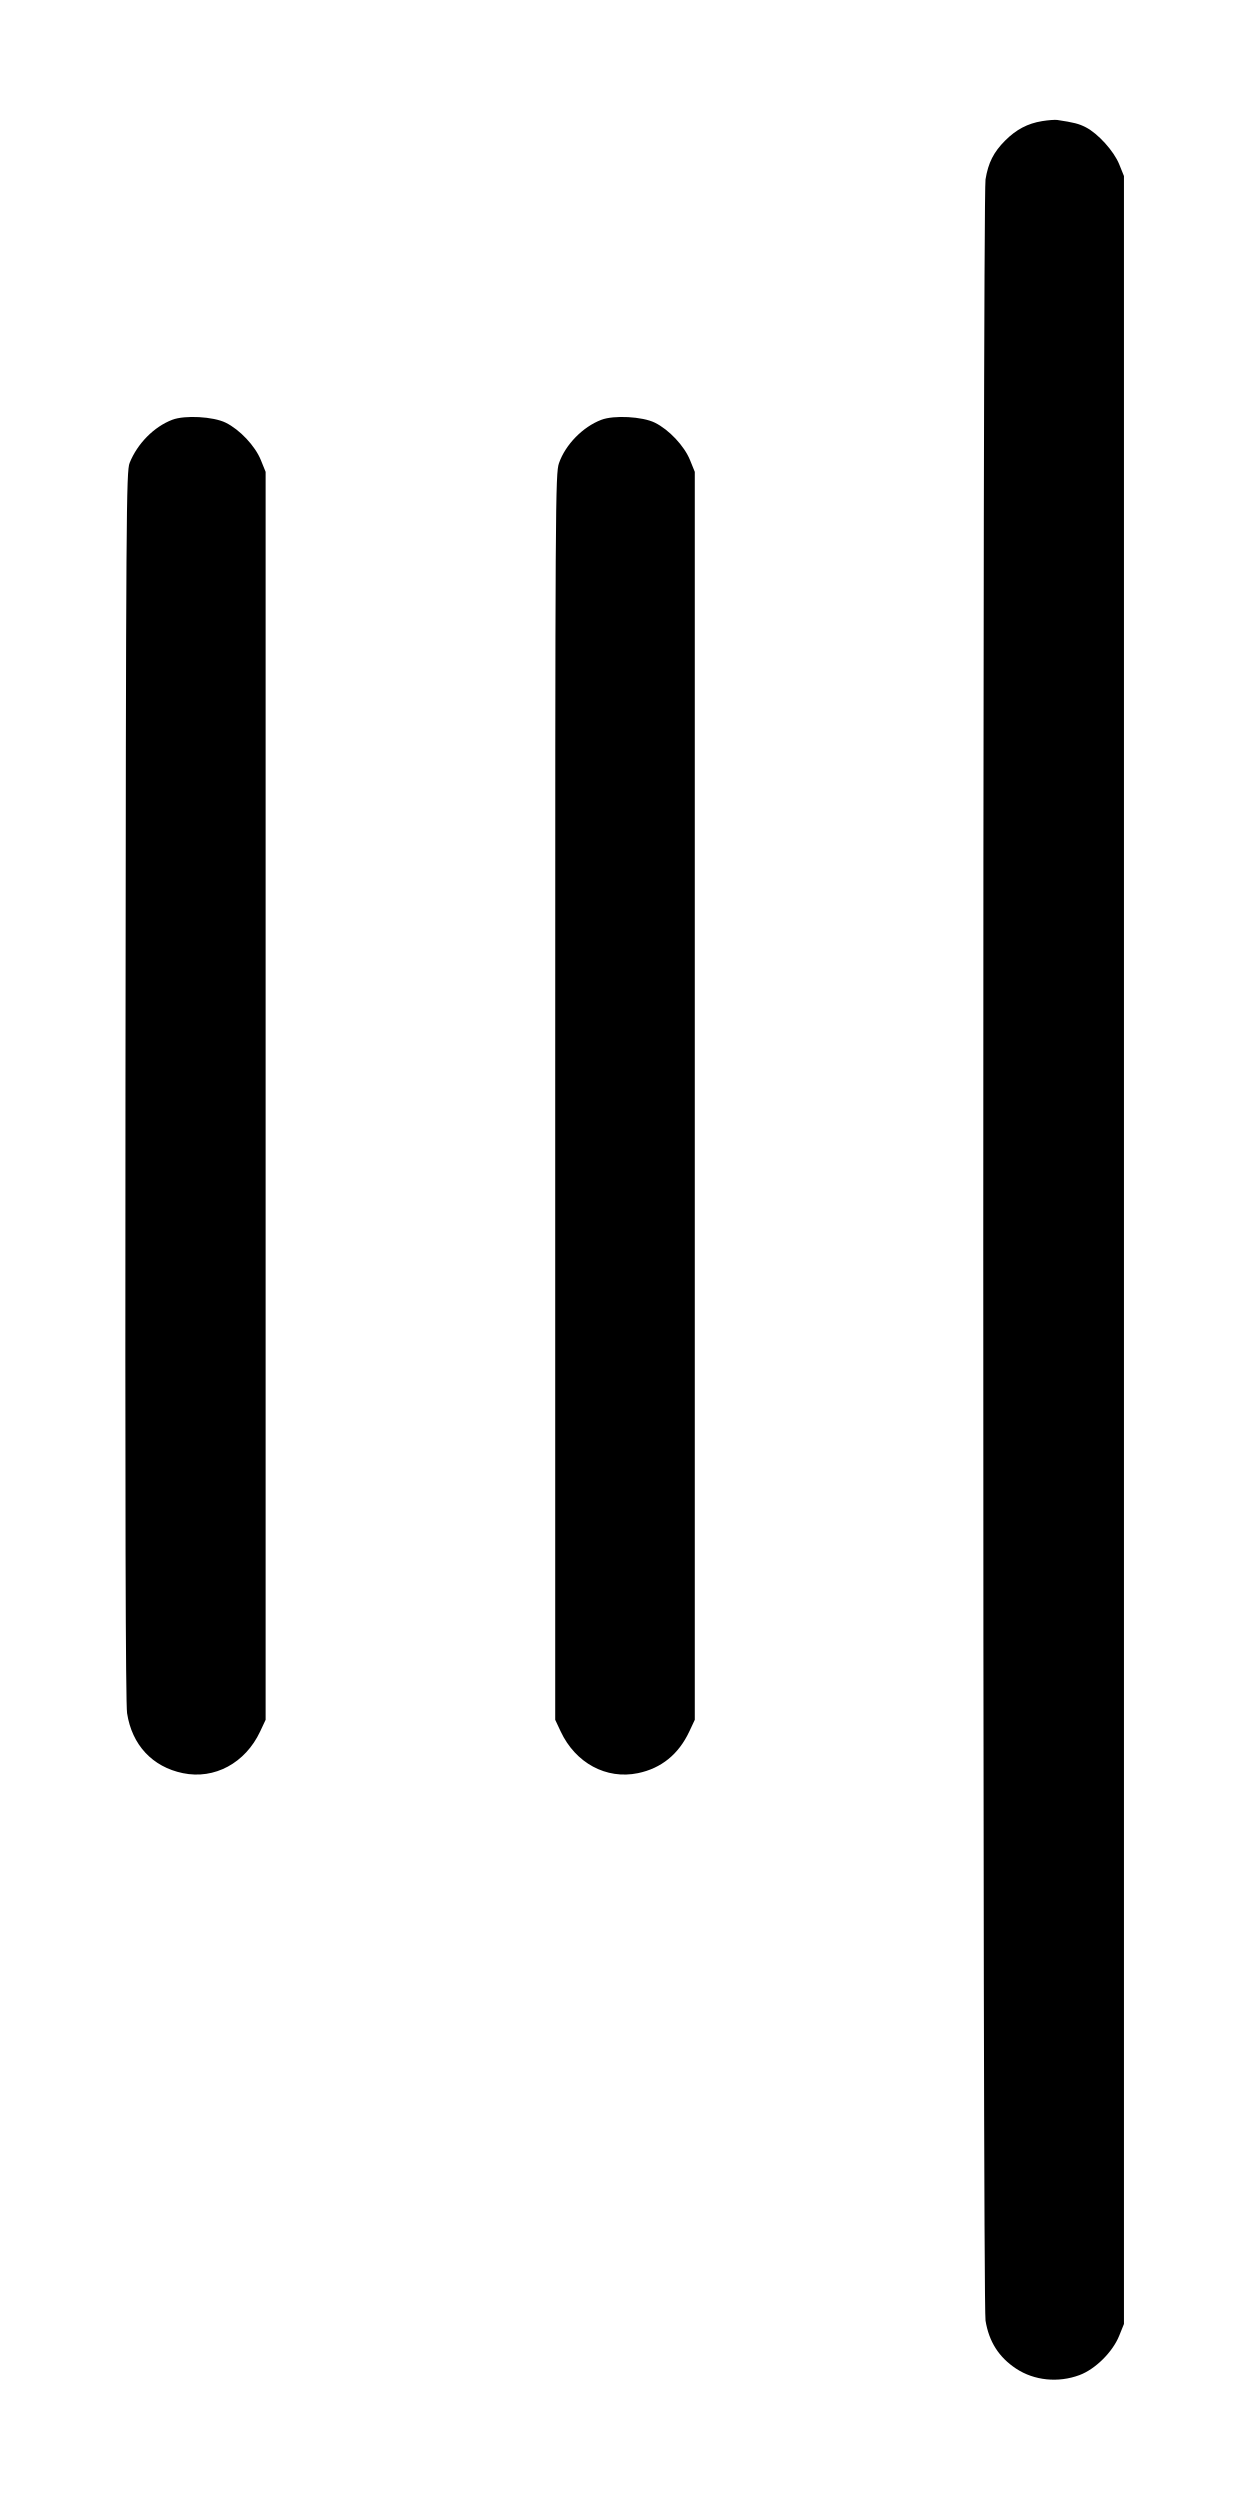
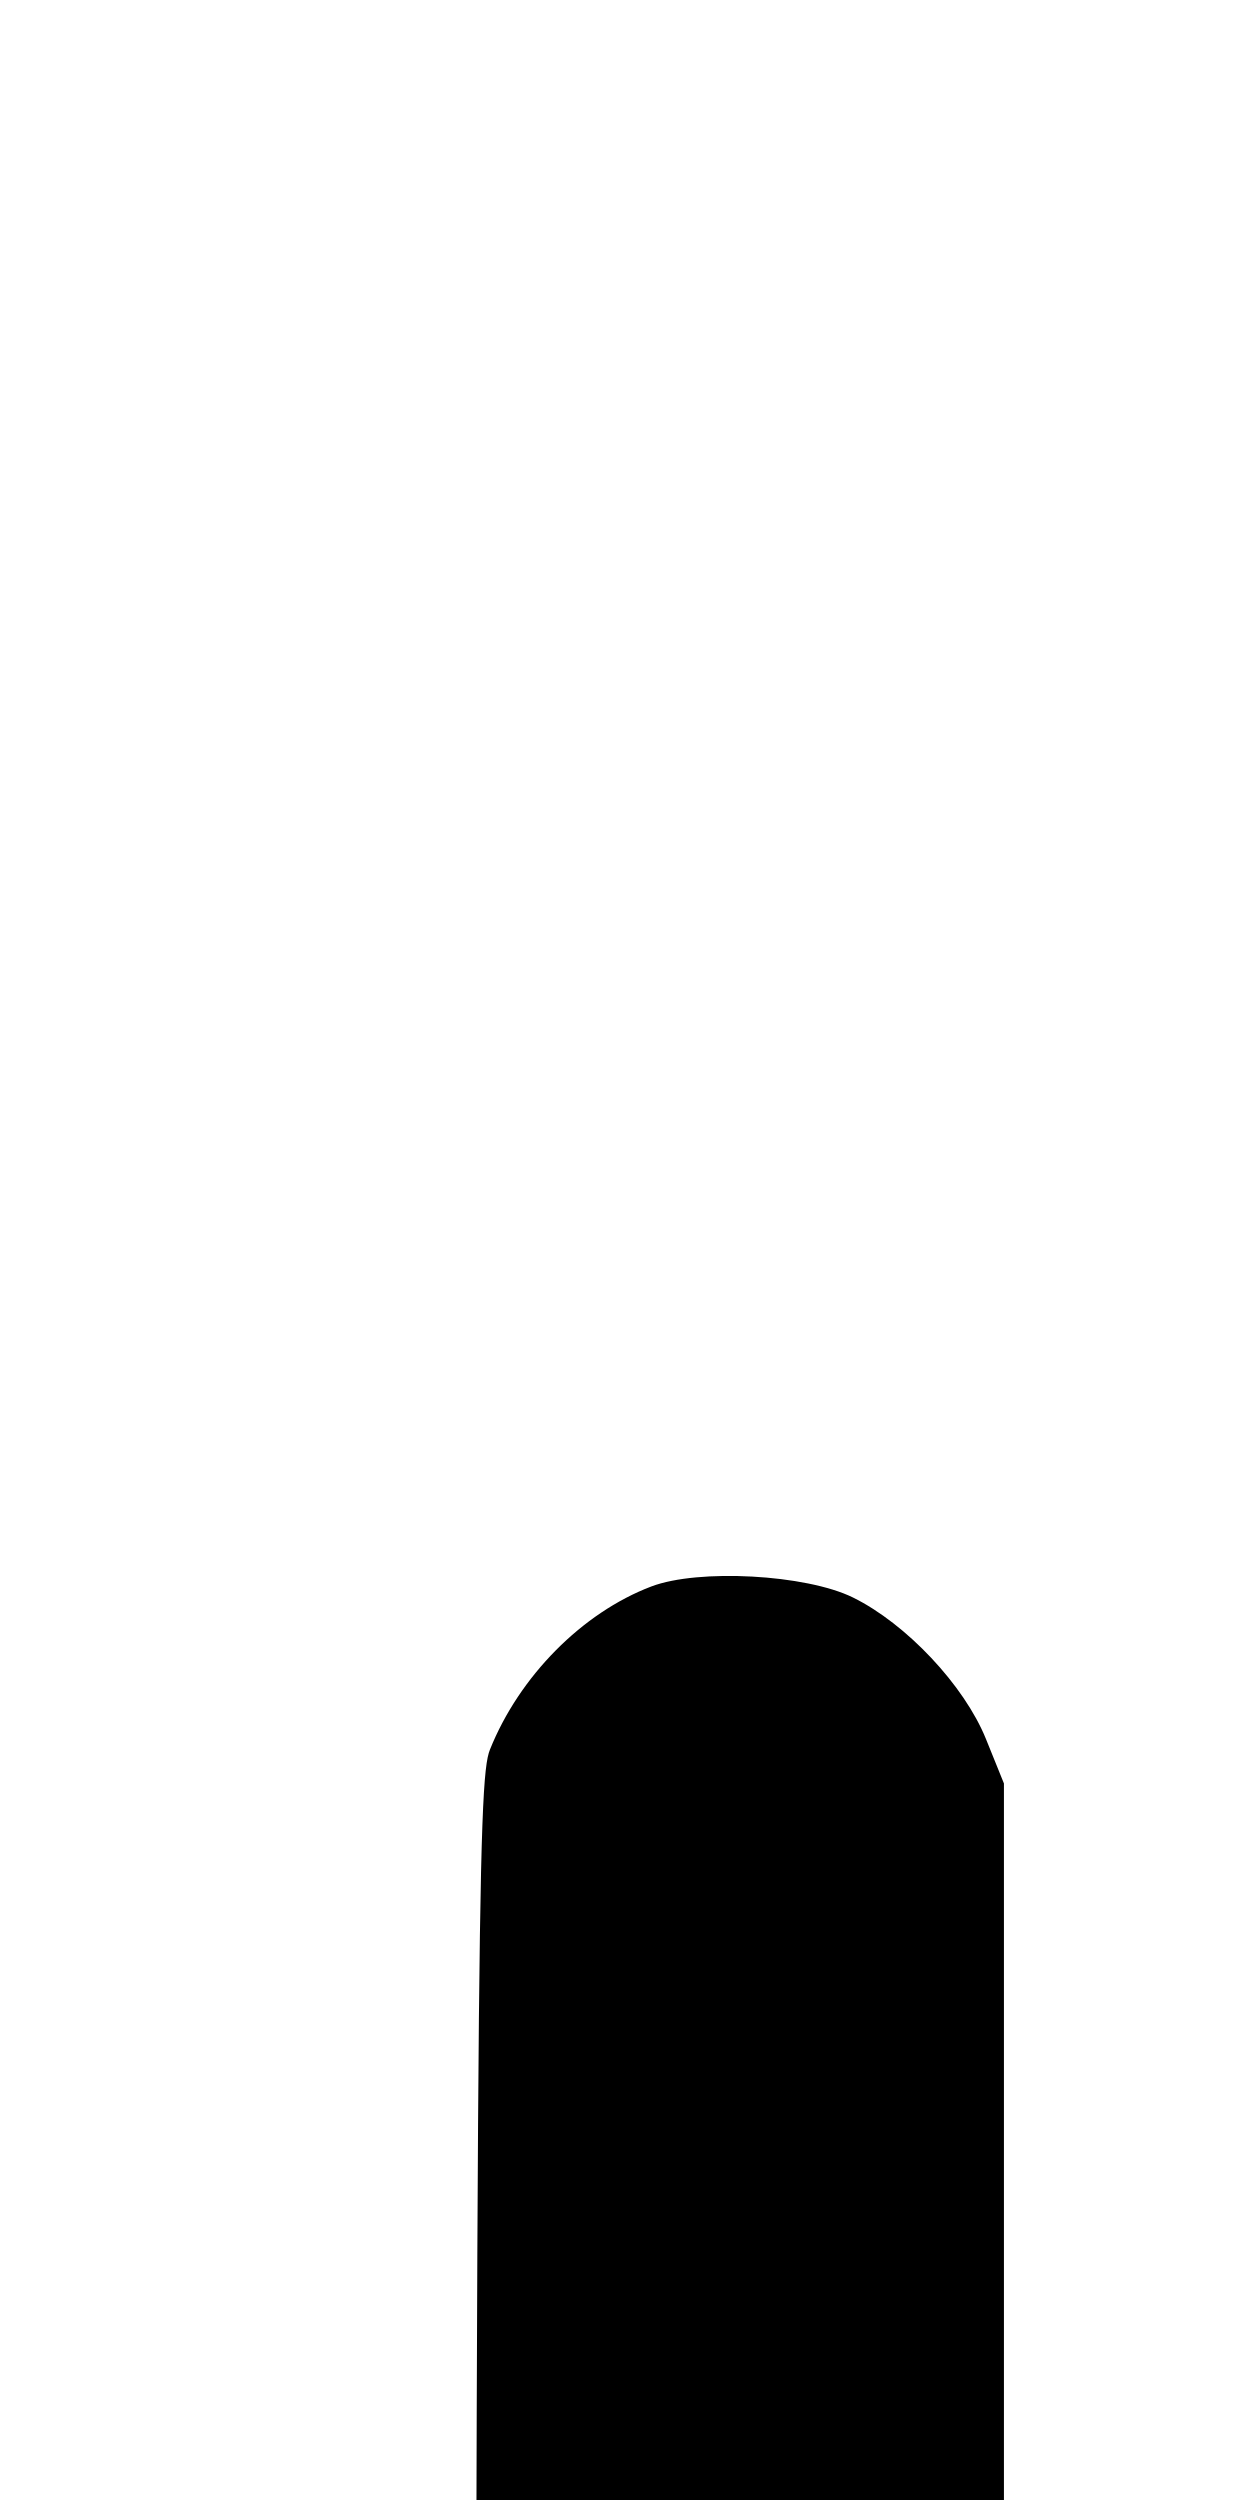
- <svg xmlns="http://www.w3.org/2000/svg" width="500" height="1000" viewBox="0 0 500 1000" version="1.1" id="svg5">
+ <svg xmlns="http://www.w3.org/2000/svg" width="500" height="1000" viewBox="0 0 132.292 264.583" version="1.1" id="svg5">
  <path d="M416.847 48.449 C 411.073 49.383,406.501 51.788,402.061 56.228 C 397.448 60.842,395.287 65.118,394.207 71.774 C 393.003 79.196,393.005 920.814,394.209 928.236 C 395.576 936.660,399.529 942.875,406.425 947.443 C 413.668 952.240,423.293 953.217,431.833 950.022 C 438.139 947.663,445.043 940.819,447.667 934.326 L 449.583 929.583 449.583 500.000 L 449.583 70.417 447.680 65.709 C 445.542 60.421,439.187 53.395,434.277 50.890 C 431.537 49.492,429.544 48.983,422.917 47.987 C 422.000 47.849,419.269 48.057,416.847 48.449 M68.936 167.900 C 61.623 170.677,54.962 177.410,51.852 185.168 C 50.507 188.525,50.402 204.169,50.188 434.167 C 50.031 602.006,50.234 681.383,50.831 685.277 C 52.774 697.964,60.943 706.742,73.155 709.264 C 85.808 711.877,98.131 705.232,104.054 692.600 L 106.250 687.917 106.250 438.333 L 106.250 188.750 104.347 184.043 C 102.054 178.371,95.910 171.838,90.260 169.062 C 85.295 166.623,73.931 166.003,68.936 167.900 M240.552 167.917 C 233.121 170.735,226.184 177.830,223.590 185.265 C 222.150 189.393,222.083 200.554,222.083 438.750 L 222.083 687.917 224.279 692.600 C 230.202 705.232,242.525 711.877,255.179 709.264 C 264.517 707.335,271.448 701.712,275.721 692.600 L 277.917 687.917 277.917 438.333 L 277.917 188.750 276.013 184.043 C 273.720 178.371,267.577 171.838,261.927 169.062 C 256.936 166.610,245.600 166.003,240.552 167.917 " stroke="none" fill-rule="evenodd" fill="black" />
</svg>
